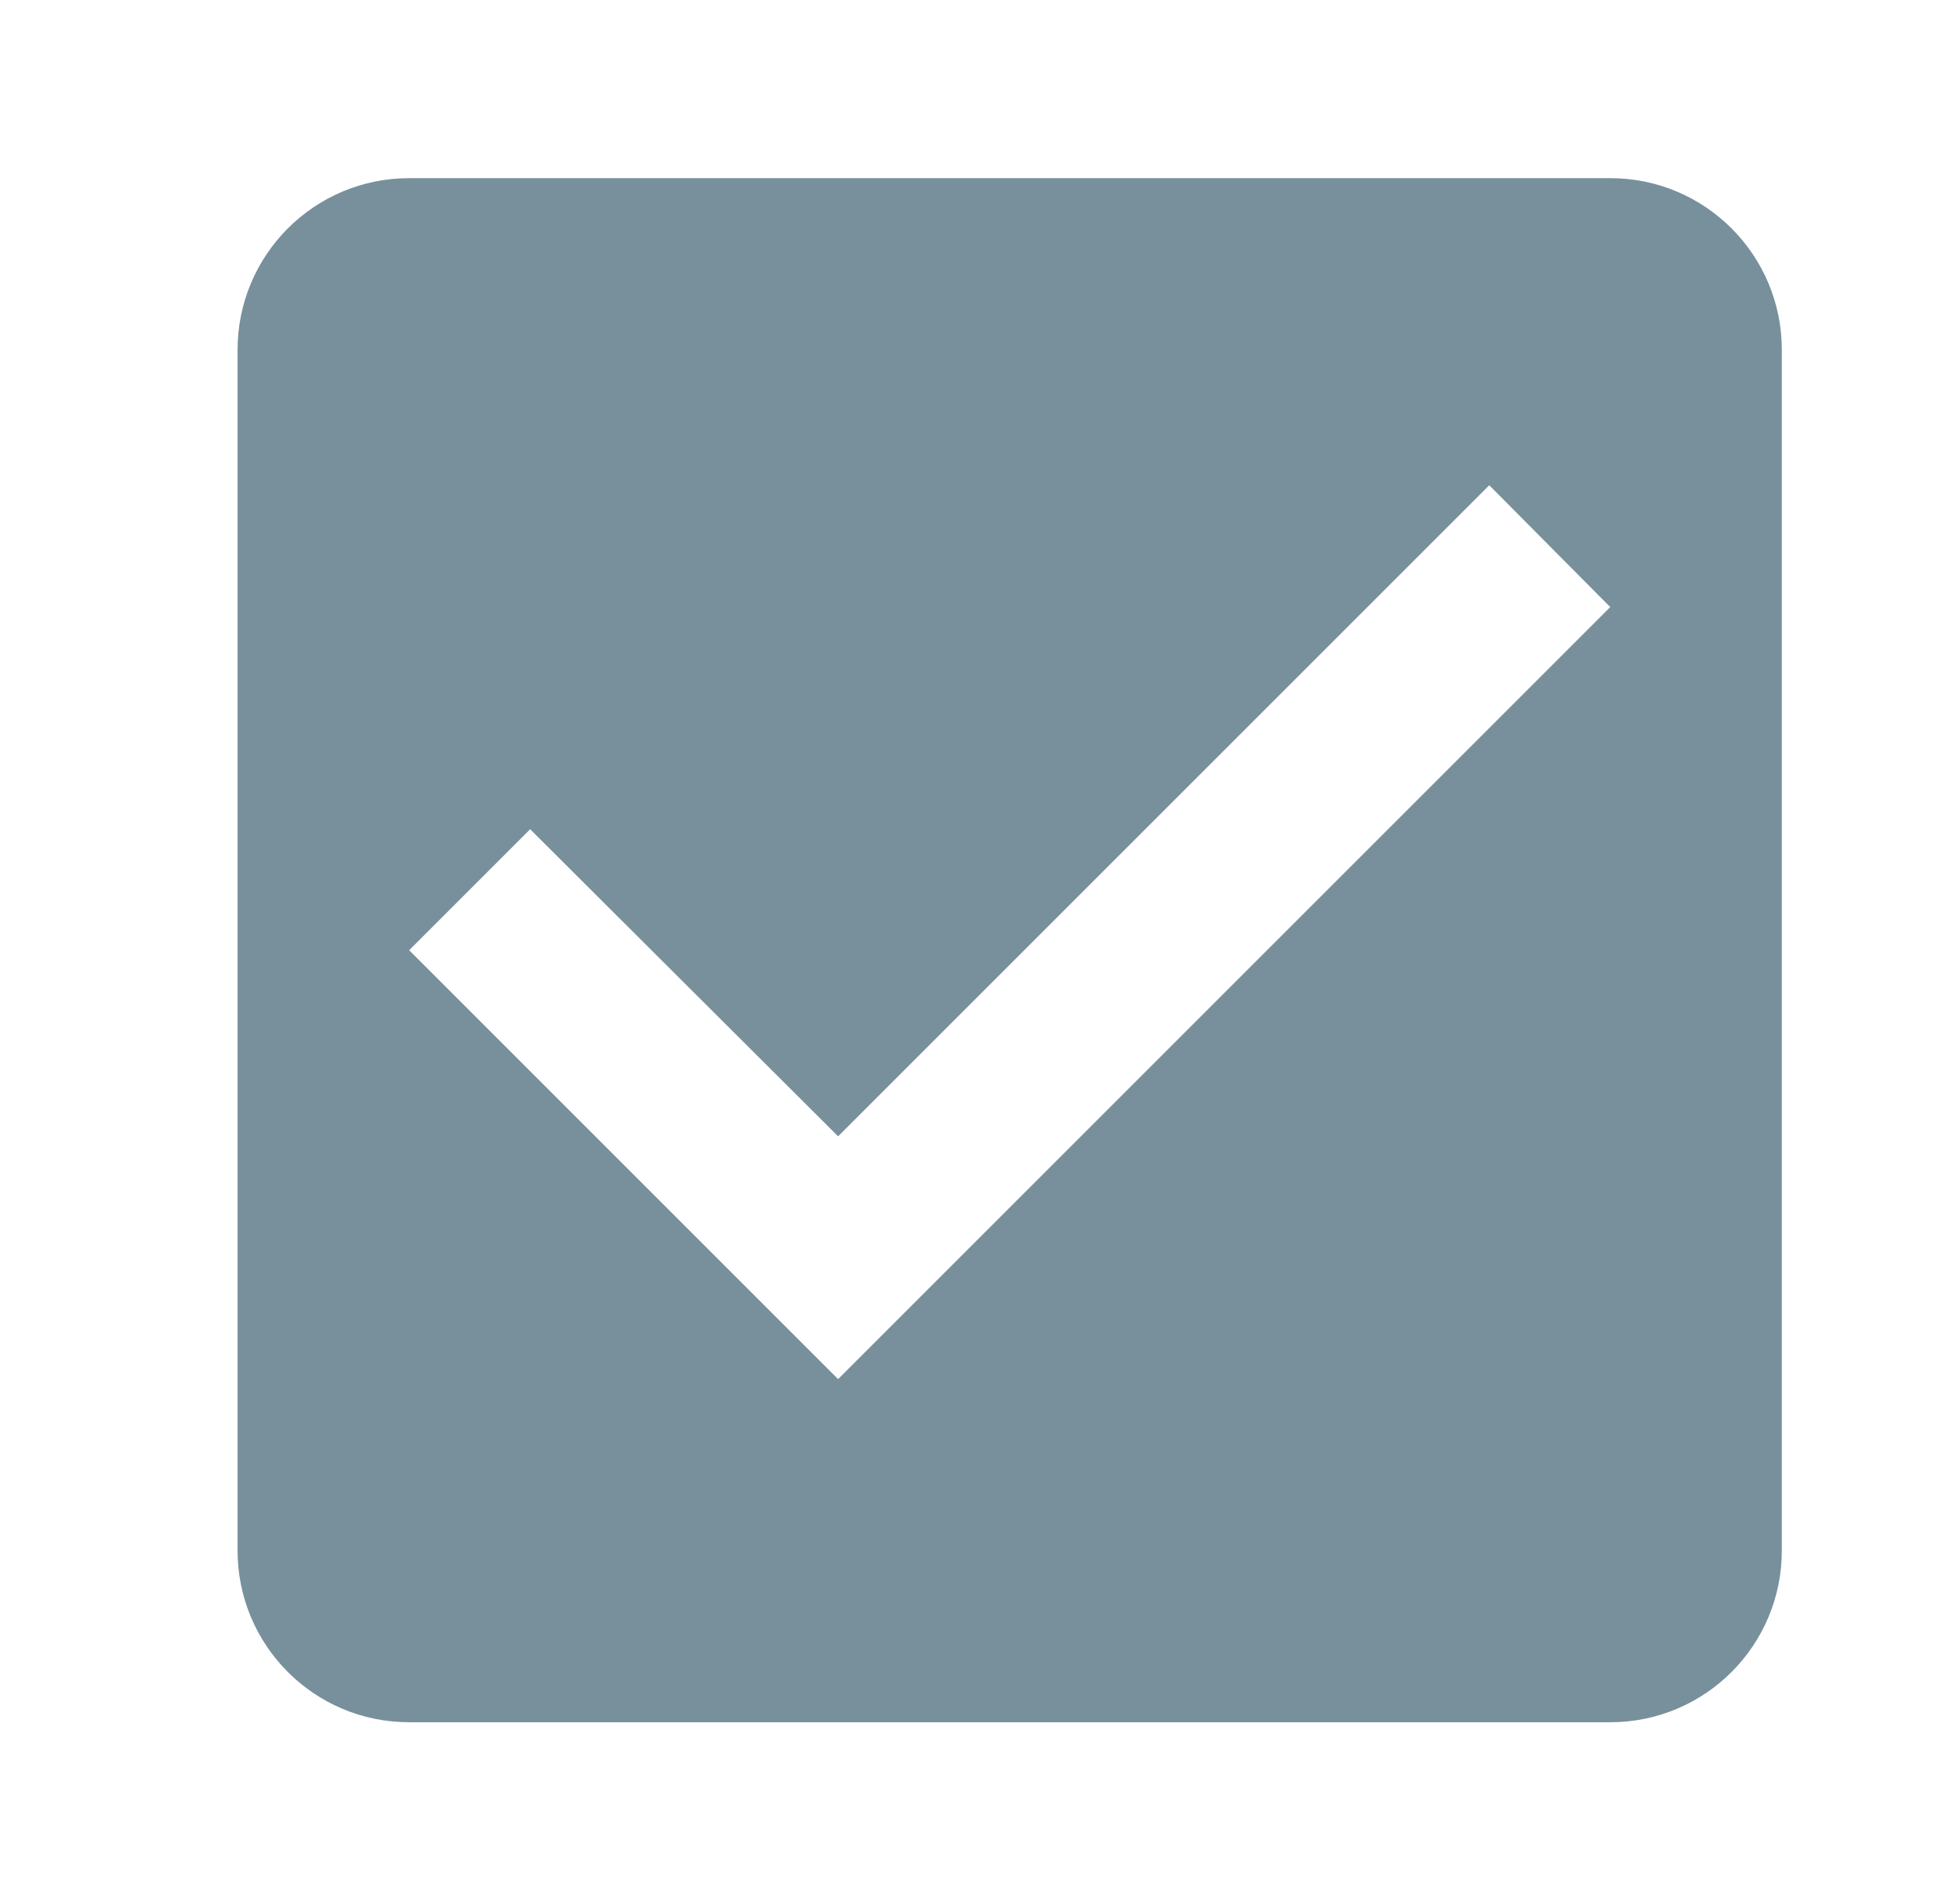
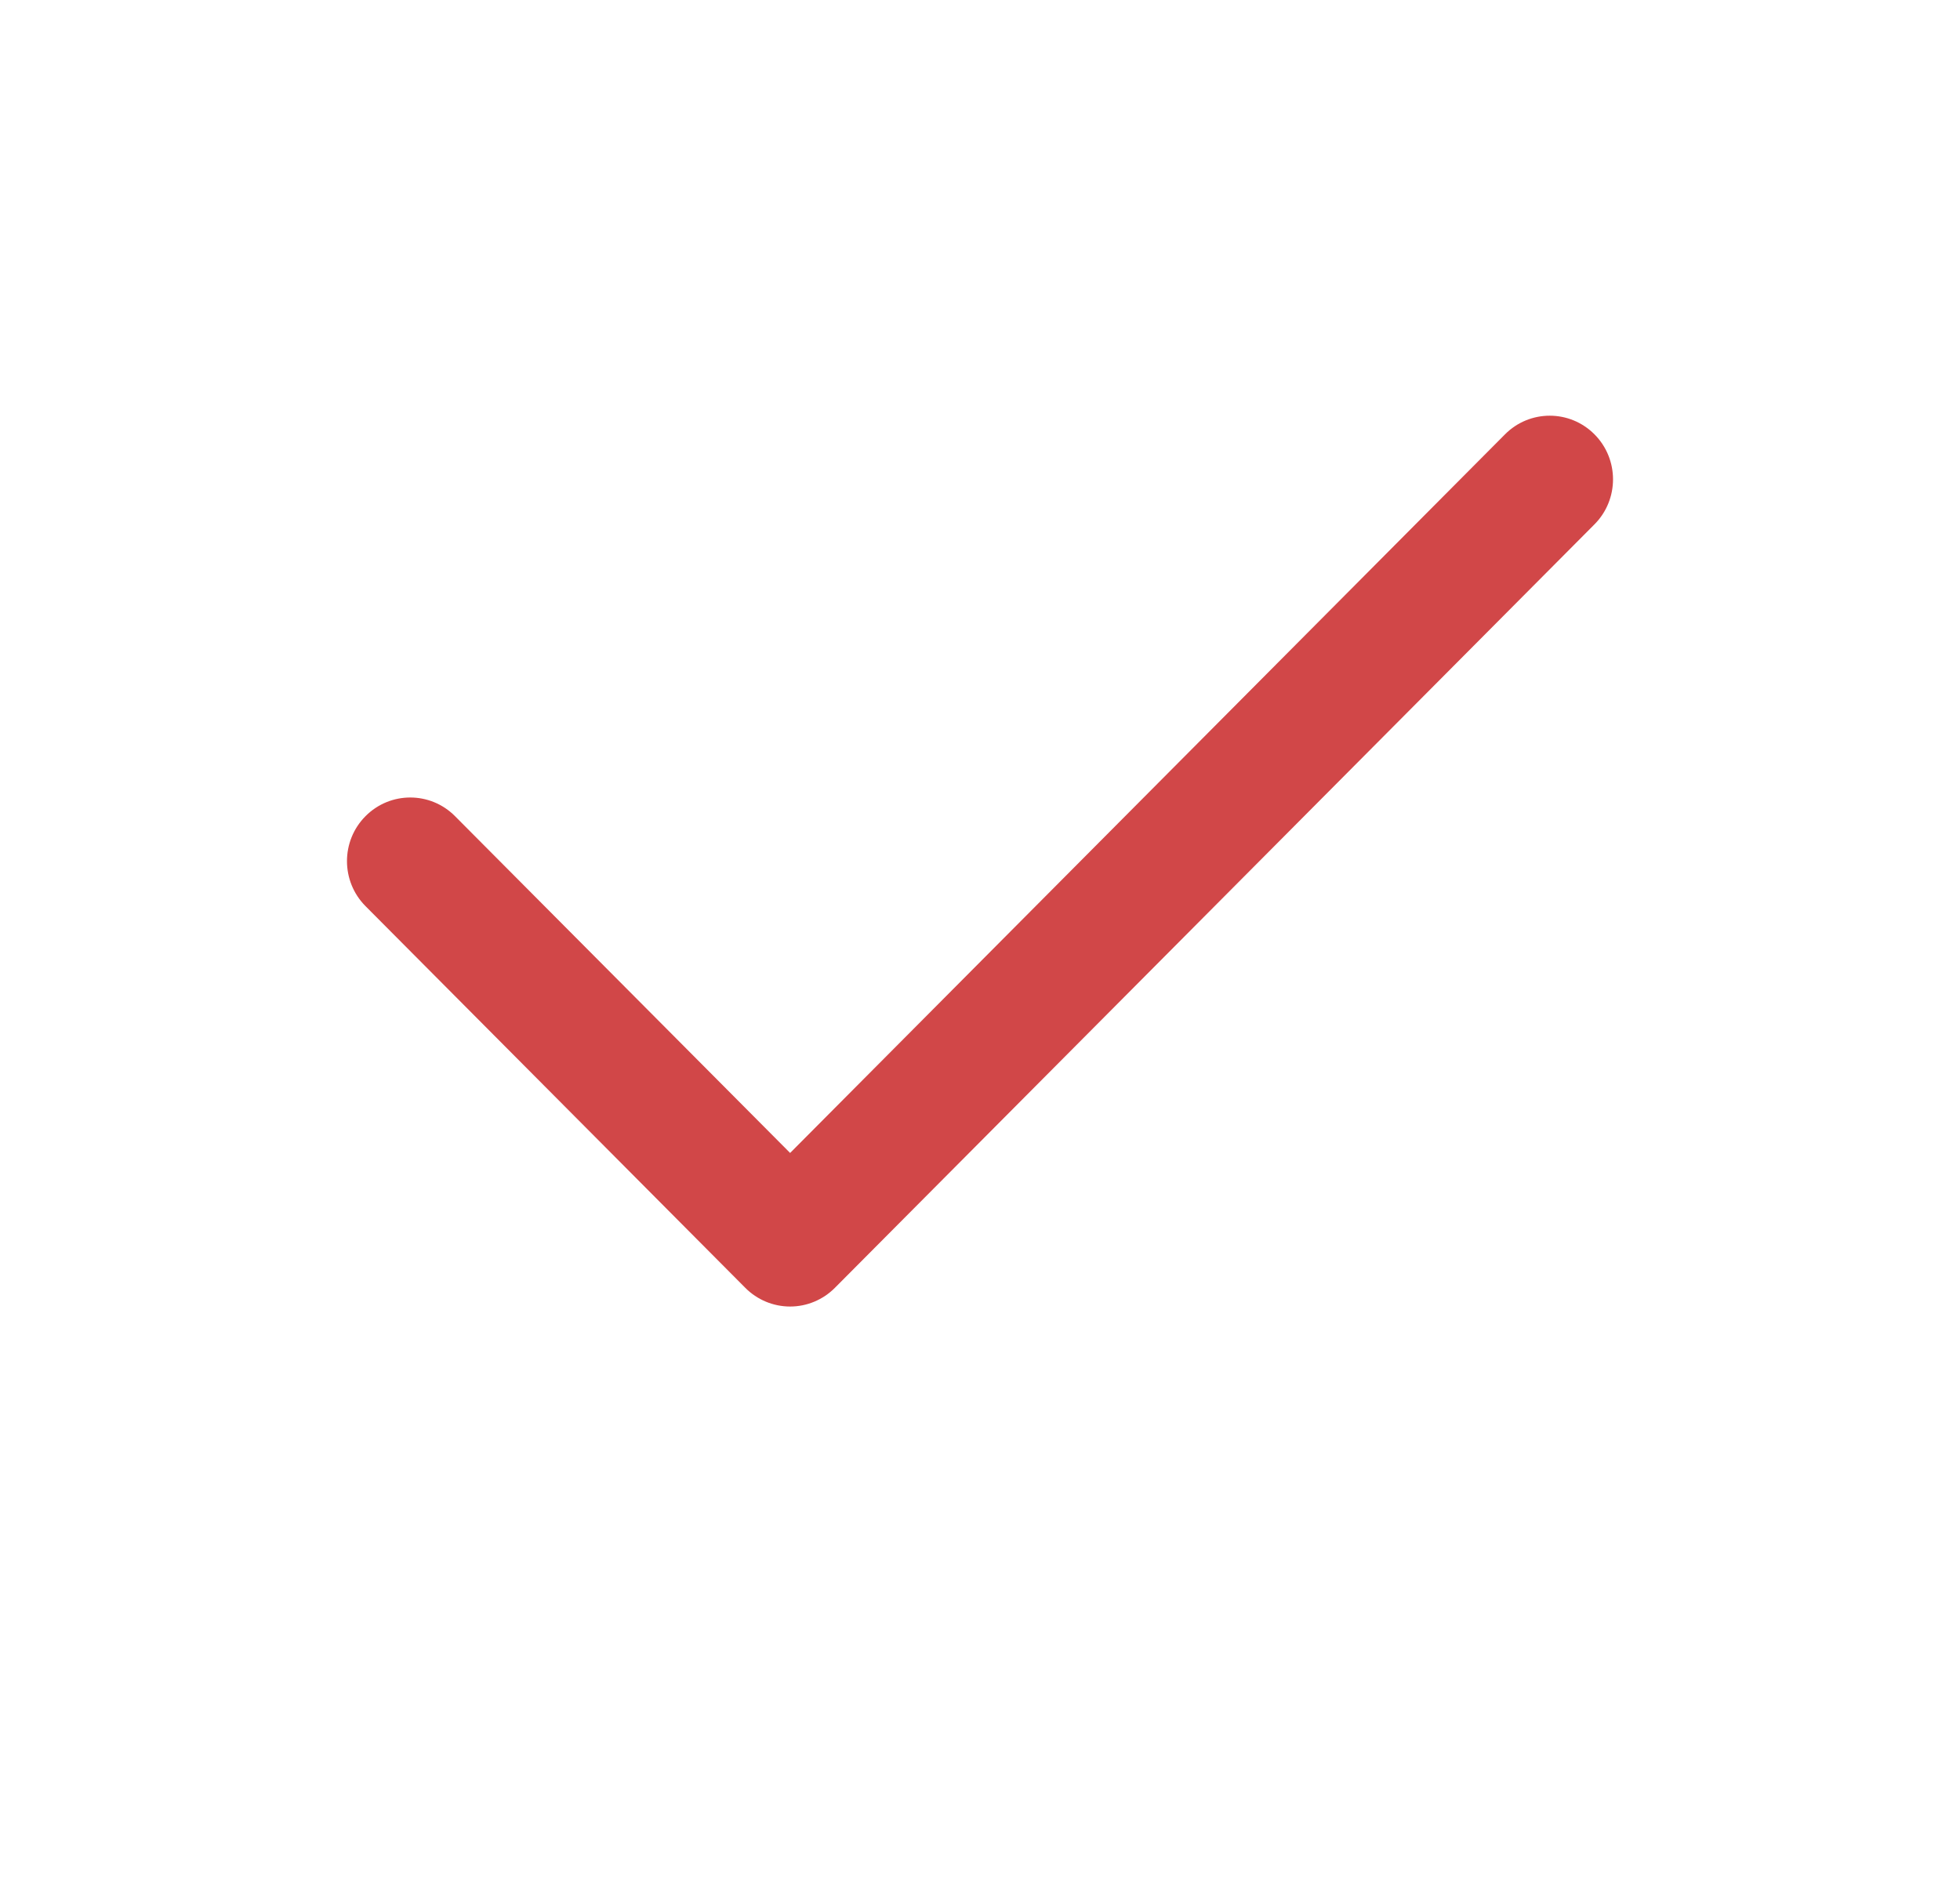
<svg xmlns="http://www.w3.org/2000/svg" width="33" height="32" viewBox="0 0 33 32">
-   <path fill="#78909C" fill-rule="evenodd" d="M27.111,3 L6.889,3 C5.286,3 4,4.3 4,5.889 L4,26.111 C4,27.7 5.286,29 6.889,29 L27.111,29 C28.714,29 30,27.7 30,26.111 L30,5.889 C30,4.3 28.714,3 27.111,3 L27.111,3 Z M14.111,23.222 L6.889,16 L8.926,13.963 L14.111,19.134 L25.074,8.171 L27.111,10.222 L14.111,23.222 L14.111,23.222 Z" />
+   <path fill="#D14748" fill-rule="evenodd" d="M13.303,22 C13.02,22 12.749,21.887 12.549,21.686 L6.154,15.258 C5.738,14.839 5.738,14.161 6.154,13.743 C6.57,13.324 7.245,13.324 7.661,13.743 L13.303,19.414 L25.339,7.314 C25.755,6.895 26.43,6.895 26.846,7.314 C27.262,7.732 27.262,8.411 26.846,8.829 L14.056,21.686 C13.856,21.887 13.585,22 13.303,22 L13.303,22 Z" />
</svg>
